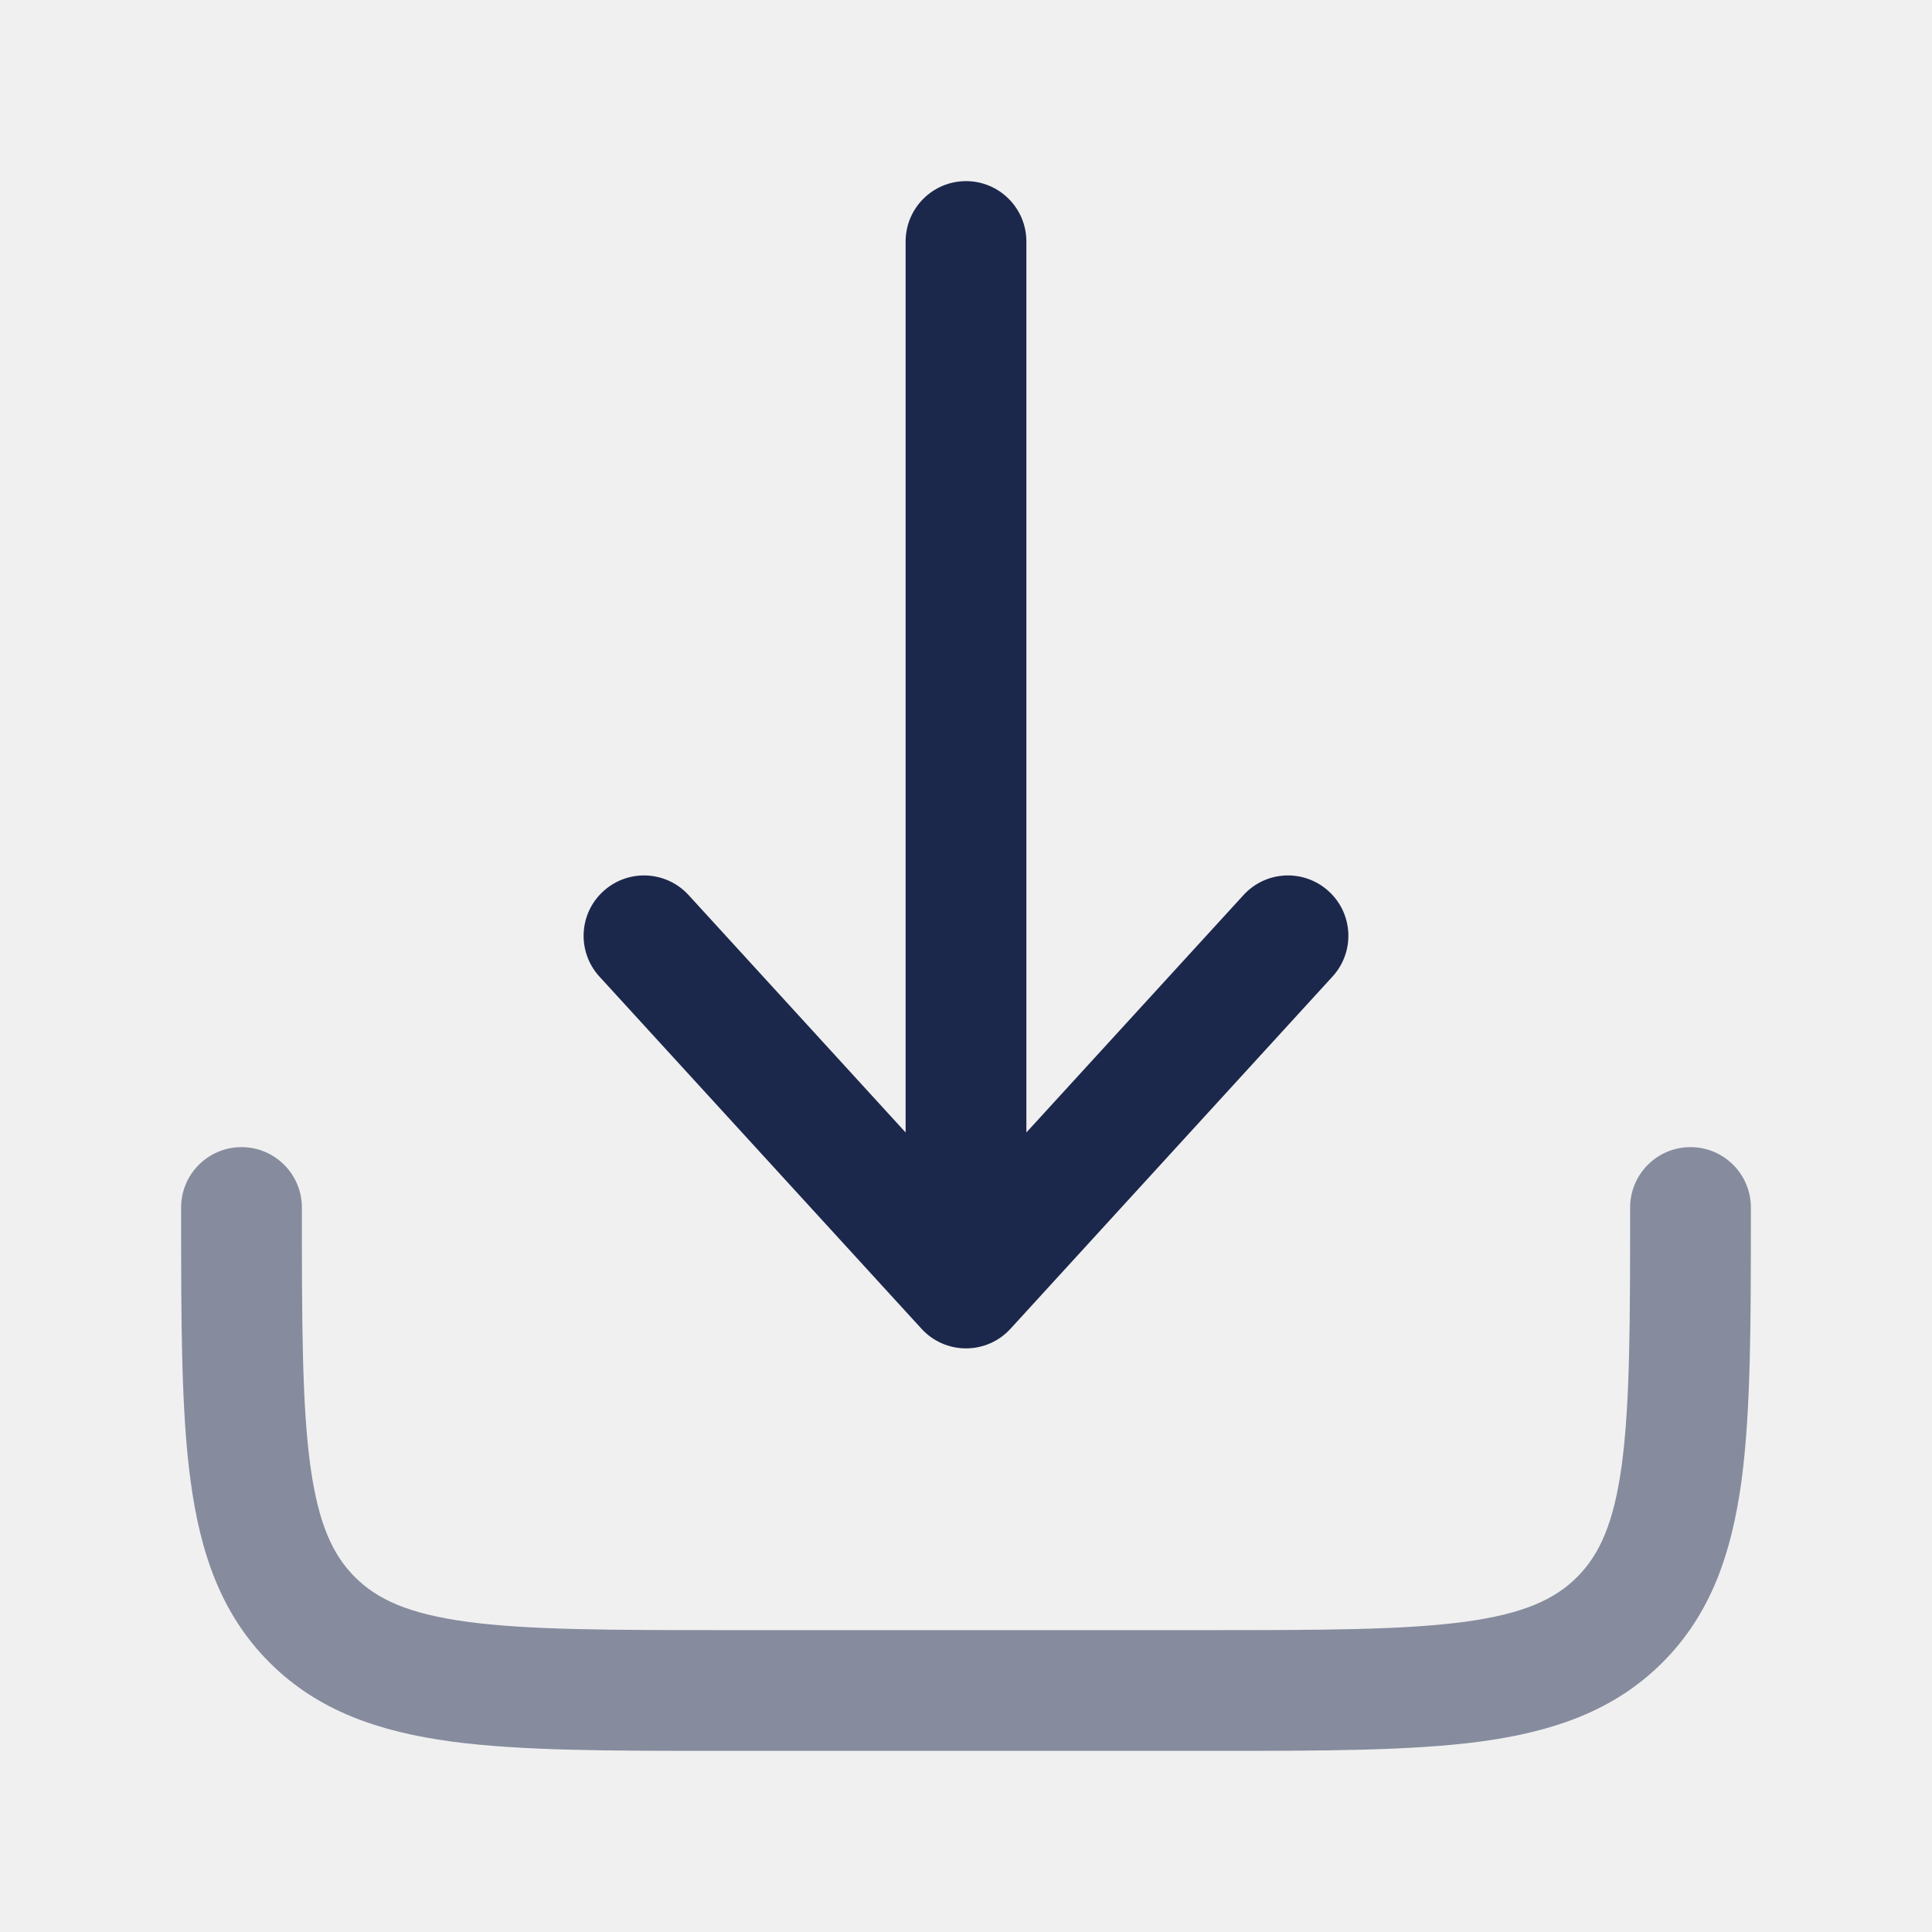
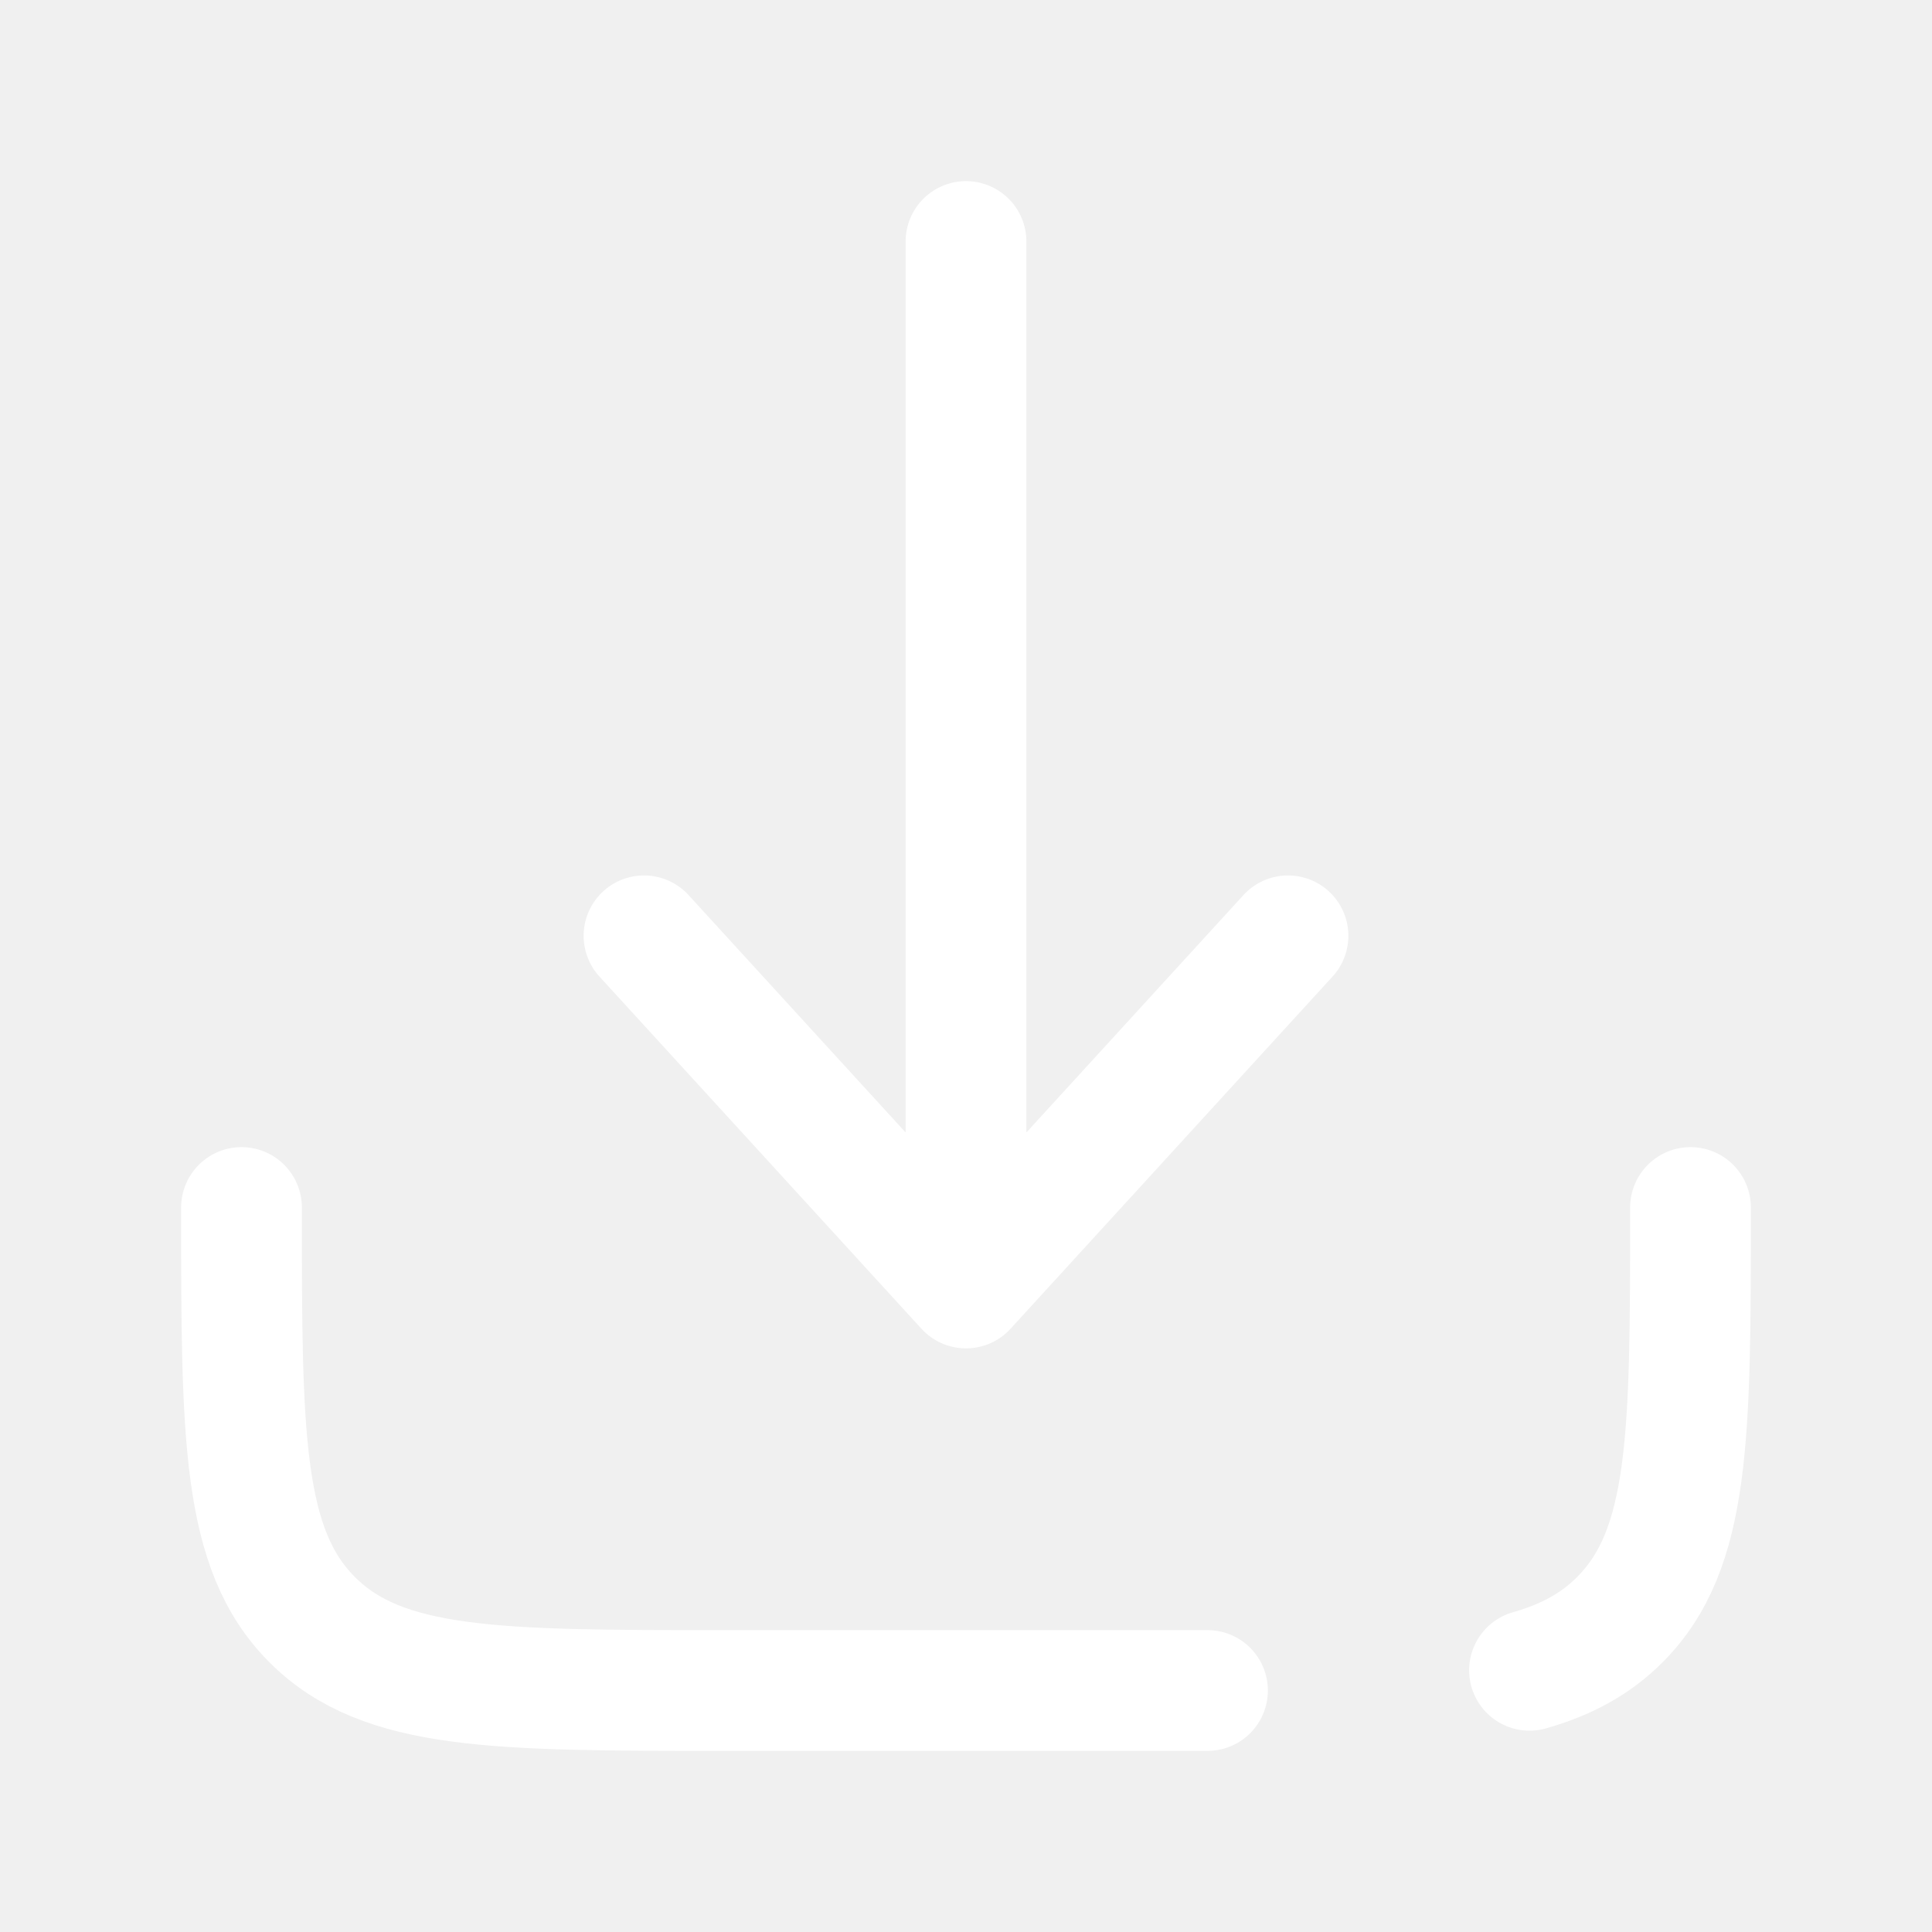
<svg xmlns="http://www.w3.org/2000/svg" width="800px" height="800px" viewBox="0 0 24 24" fill="none">
-   <path opacity="0.5" fill-rule="evenodd" clip-rule="evenodd" d="M3 14.25C3.414 14.25 3.75 14.586 3.75 15C3.75 16.435 3.752 17.436 3.853 18.192C3.952 18.926 4.132 19.314 4.409 19.591C4.686 19.868 5.074 20.048 5.808 20.147C6.563 20.248 7.565 20.25 9 20.25H15C16.435 20.25 17.436 20.248 18.192 20.147C18.926 20.048 19.314 19.868 19.591 19.591C19.868 19.314 20.048 18.926 20.147 18.192C20.248 17.436 20.25 16.435 20.25 15C20.25 14.586 20.586 14.25 21 14.25C21.414 14.25 21.75 14.586 21.75 15V15.055C21.75 16.422 21.75 17.525 21.634 18.392C21.512 19.292 21.254 20.05 20.652 20.652C20.05 21.254 19.292 21.512 18.392 21.634C17.525 21.75 16.422 21.75 15.055 21.75H8.945C7.578 21.75 6.475 21.75 5.608 21.634C4.708 21.512 3.95 21.254 3.348 20.652C2.746 20.05 2.488 19.292 2.367 18.392C2.25 17.525 2.25 16.422 2.25 15.055C2.25 15.037 2.25 15.018 2.25 15C2.25 14.586 2.586 14.25 3 14.25Z" fill="#1C274C" />
-   <path fill-rule="evenodd" clip-rule="evenodd" d="M12 16.75C12.211 16.75 12.411 16.662 12.553 16.506L16.553 12.131C16.833 11.825 16.812 11.351 16.506 11.072C16.2 10.792 15.726 10.813 15.447 11.119L12.75 14.068V3C12.75 2.586 12.414 2.25 12 2.25C11.586 2.25 11.25 2.586 11.25 3V14.068L8.554 11.119C8.274 10.813 7.8 10.792 7.494 11.072C7.188 11.351 7.167 11.825 7.446 12.131L11.447 16.506C11.589 16.662 11.789 16.75 12 16.75Z" fill="#1C274C" />
+   <g id="SVGRepo_bgCarrier" stroke-width="0" />
+   <g id="SVGRepo_tracerCarrier" stroke-linecap="round" stroke-linejoin="round" />
+   <g id="SVGRepo_iconCarrier">
+     <path d="M12 3V16M12 16L16 11.625M12 16L8 11.625" stroke="#ffffff" stroke-width="1.5" stroke-linecap="round" stroke-linejoin="round" />
+     <path d="M15 21H9C6.172 21 4.757 21 3.879 20.121C3 19.243 3 17.828 3 15M21 15C21 17.828 21 19.243 20.121 20.121C19.822 20.421 19.459 20.619 19 20.749" stroke="#ffffff" stroke-width="1.5" stroke-linecap="round" stroke-linejoin="round" />
+   </g>
</svg>
